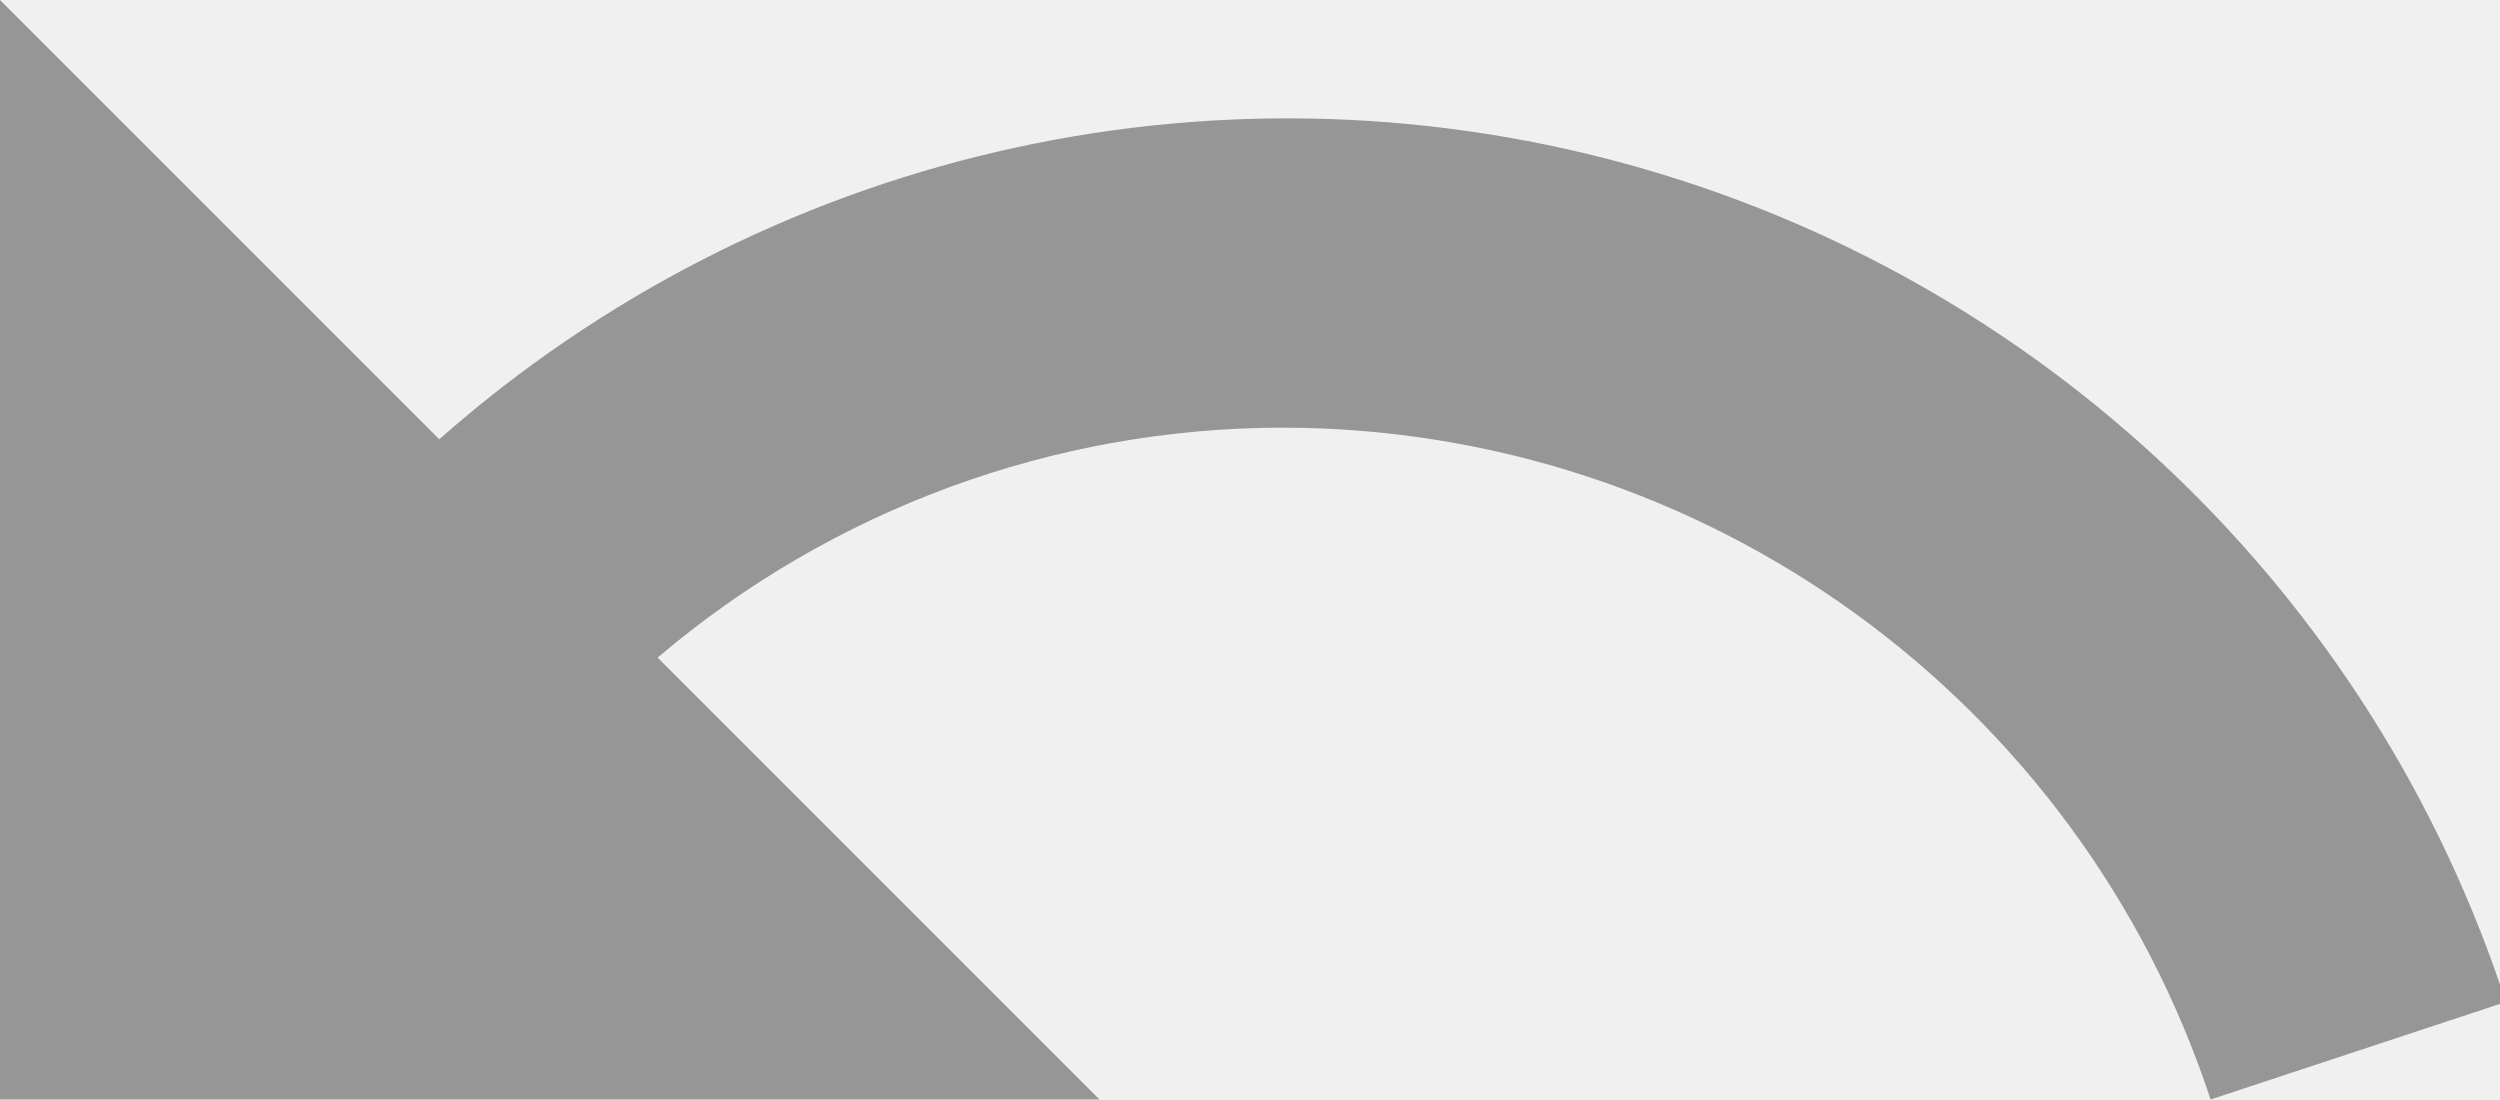
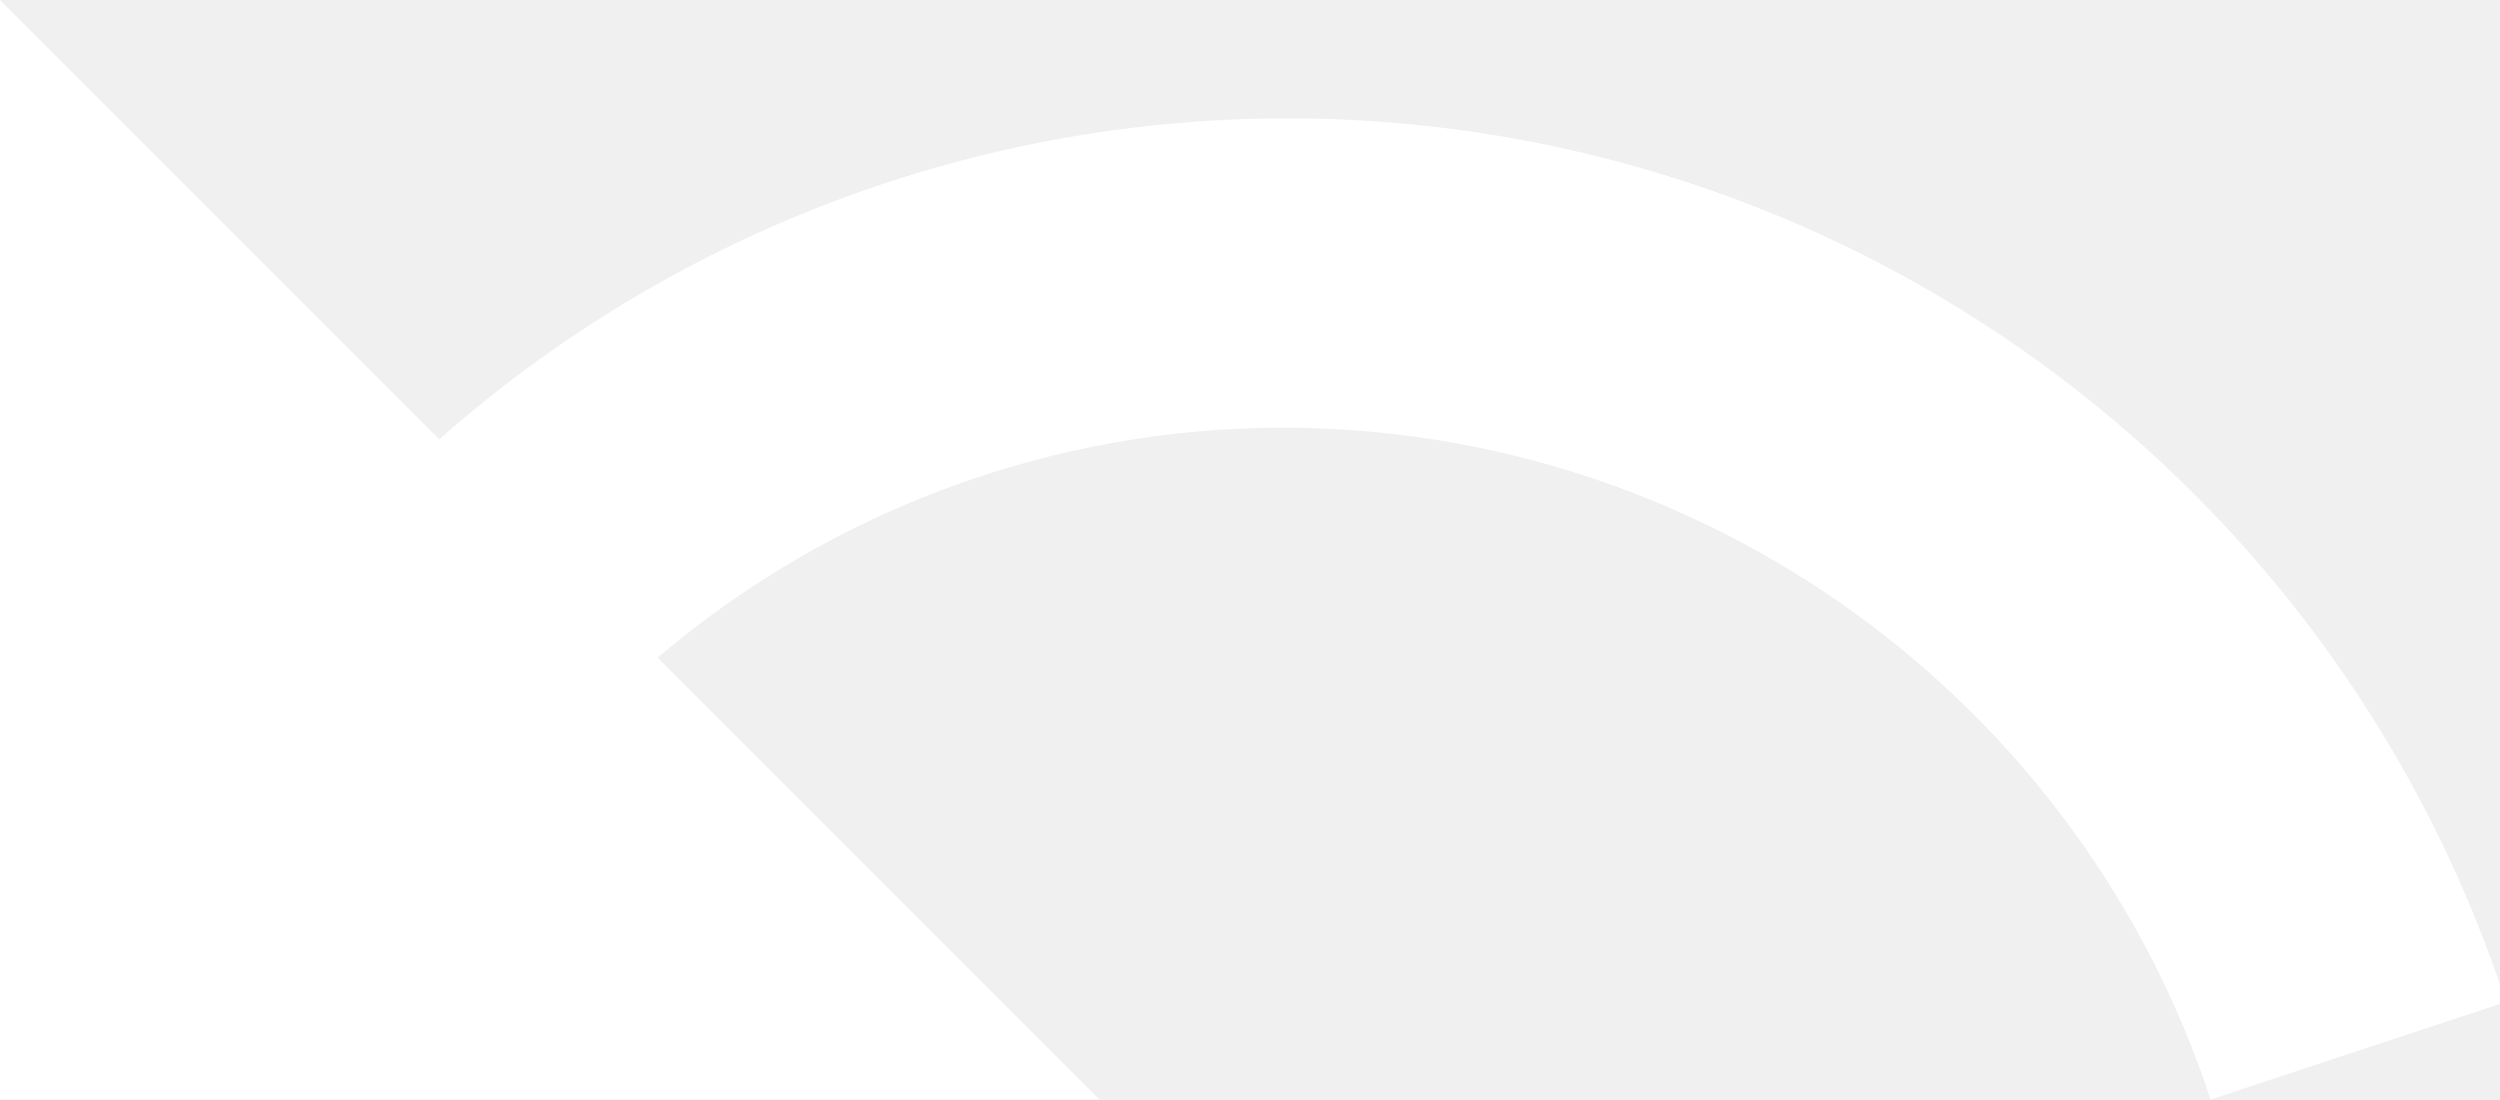
<svg xmlns="http://www.w3.org/2000/svg" viewBox="0 0 19.35 8.51">
  <defs>
-     <style>.cls-1{fill:#969696;}</style>
+     <style>.cls-1{fill:#fff;}</style>
  </defs>
  <g id="Layer_2" data-name="Layer 2">
    <g id="Selected">
      <path class="cls-1" d="M19.35,7.77l-2.24.74a7.57,7.57,0,0,0-7.18-5.2A7.48,7.48,0,0,0,5.09,5.09L8.51,8.51H0V0L3.4,3.4a9.92,9.92,0,0,1,16,4.37Z" />
    </g>
  </g>
</svg>
